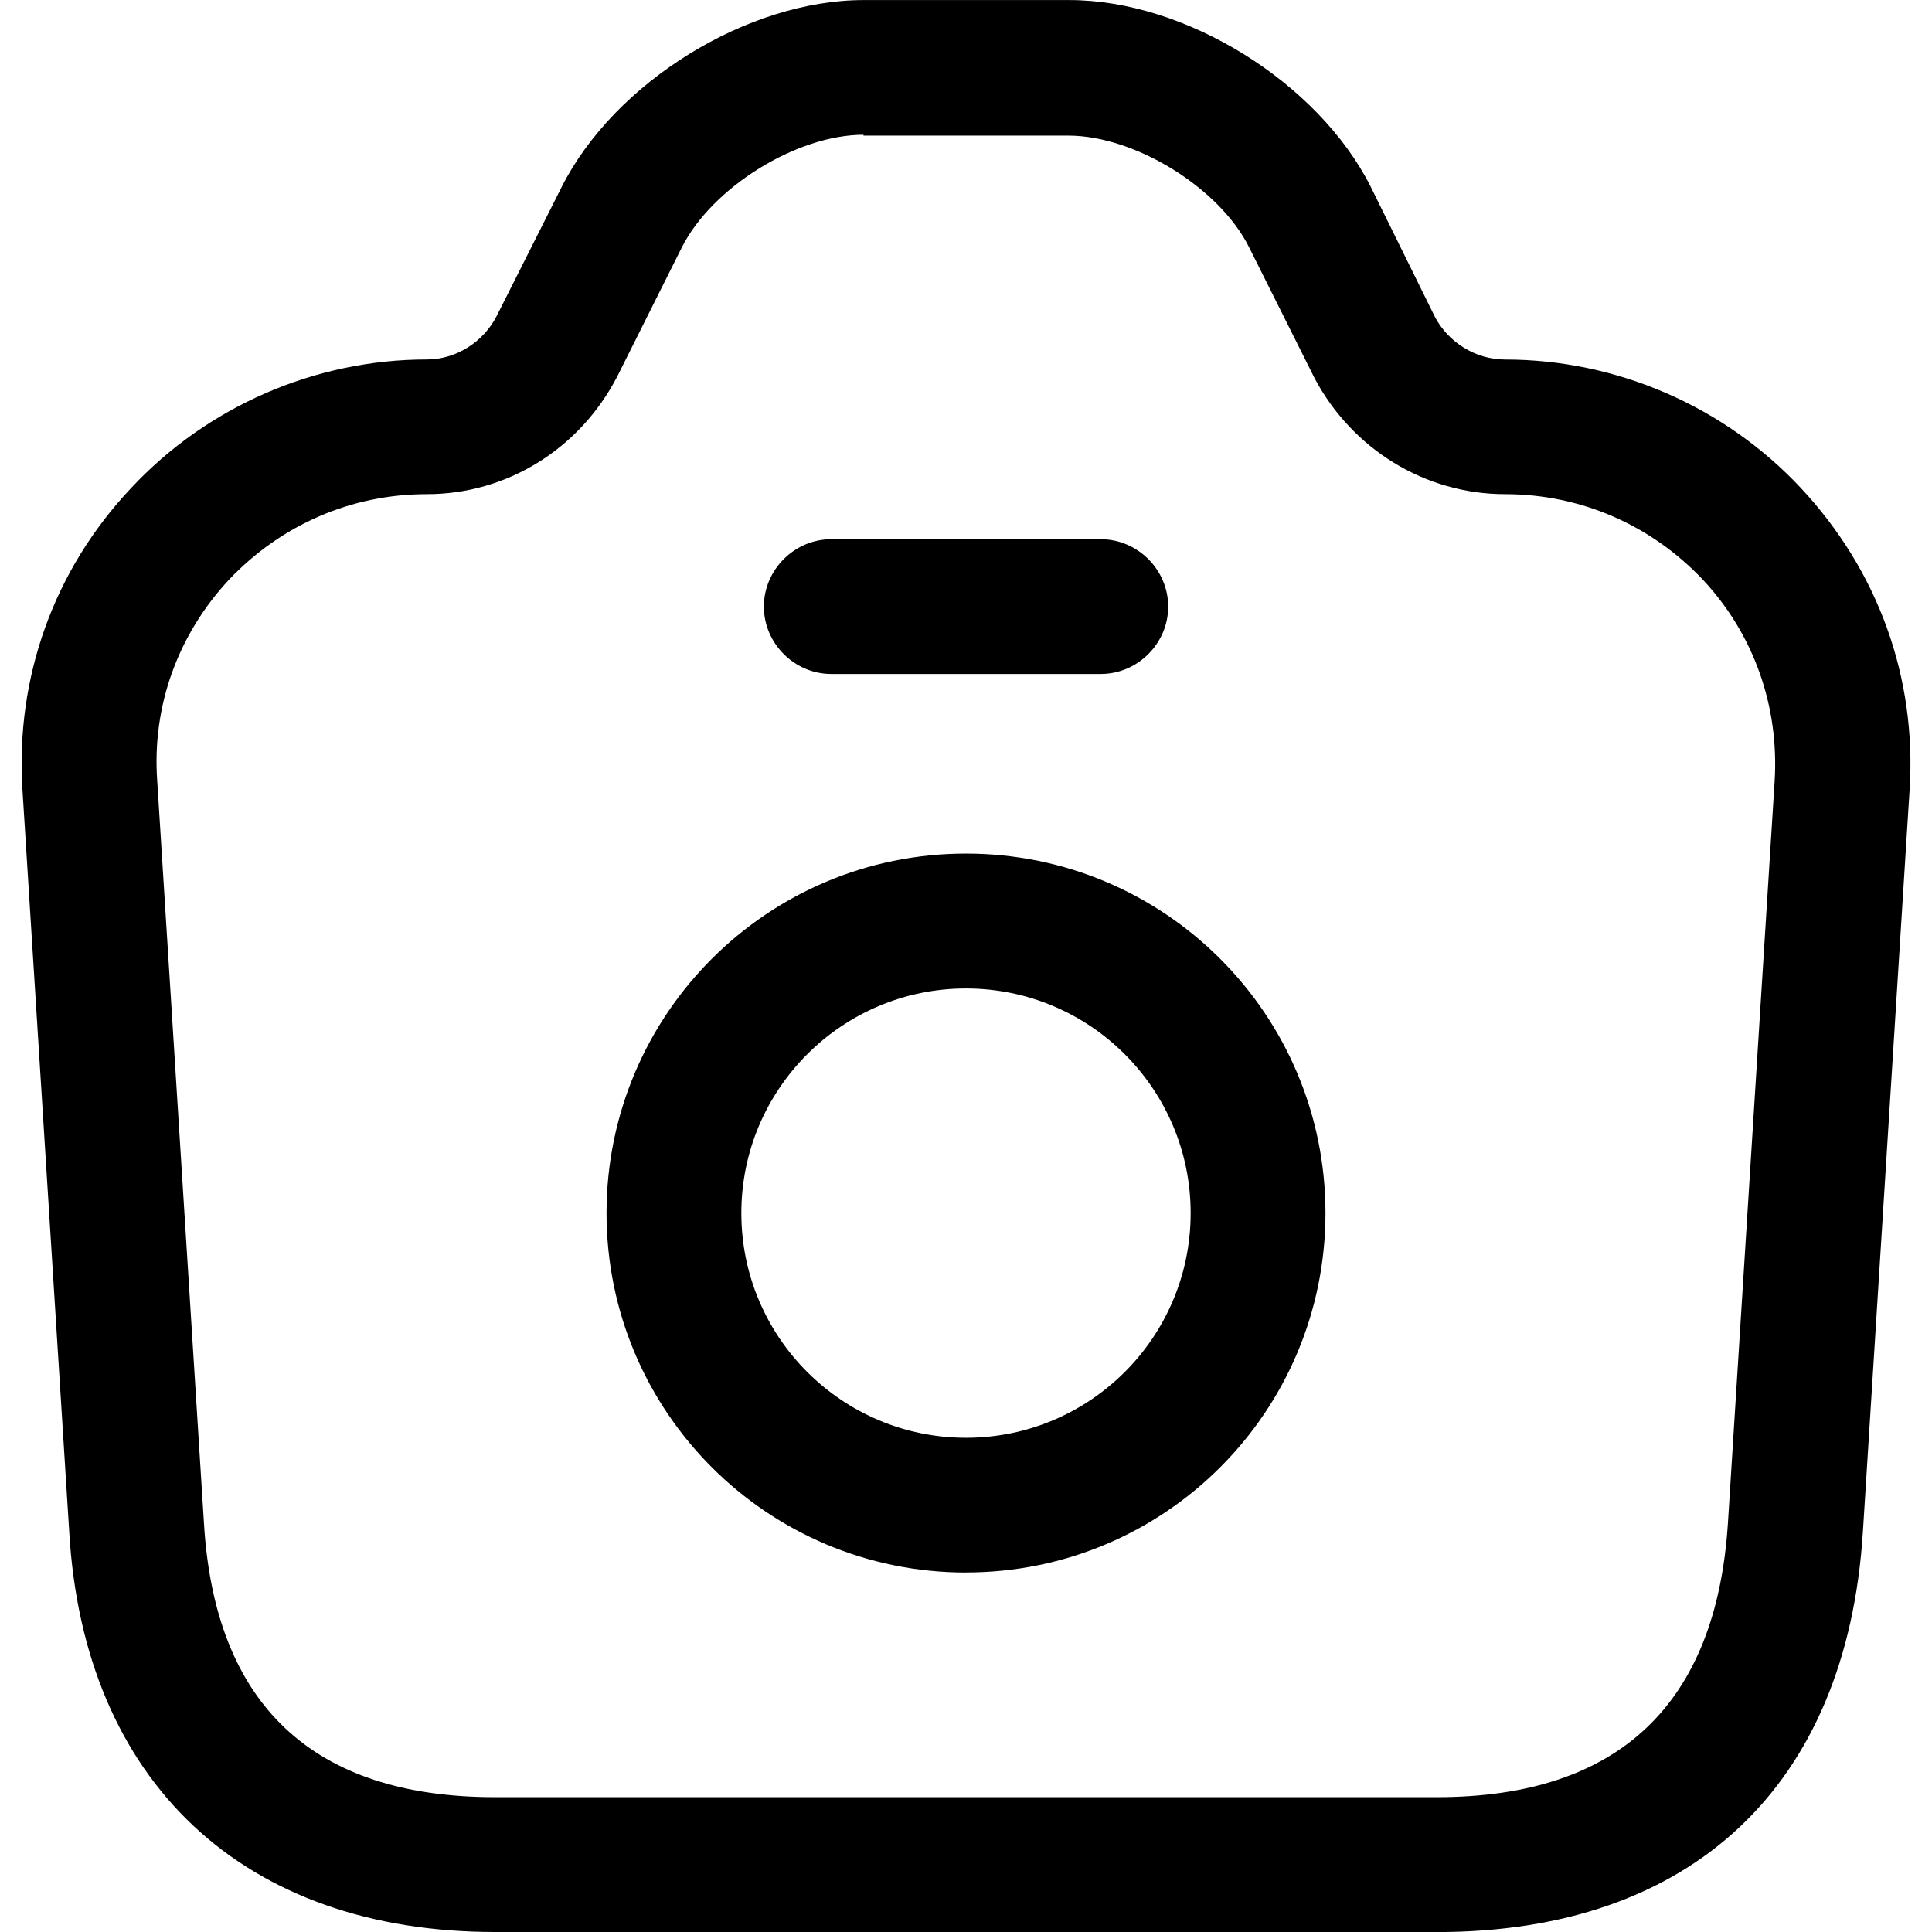
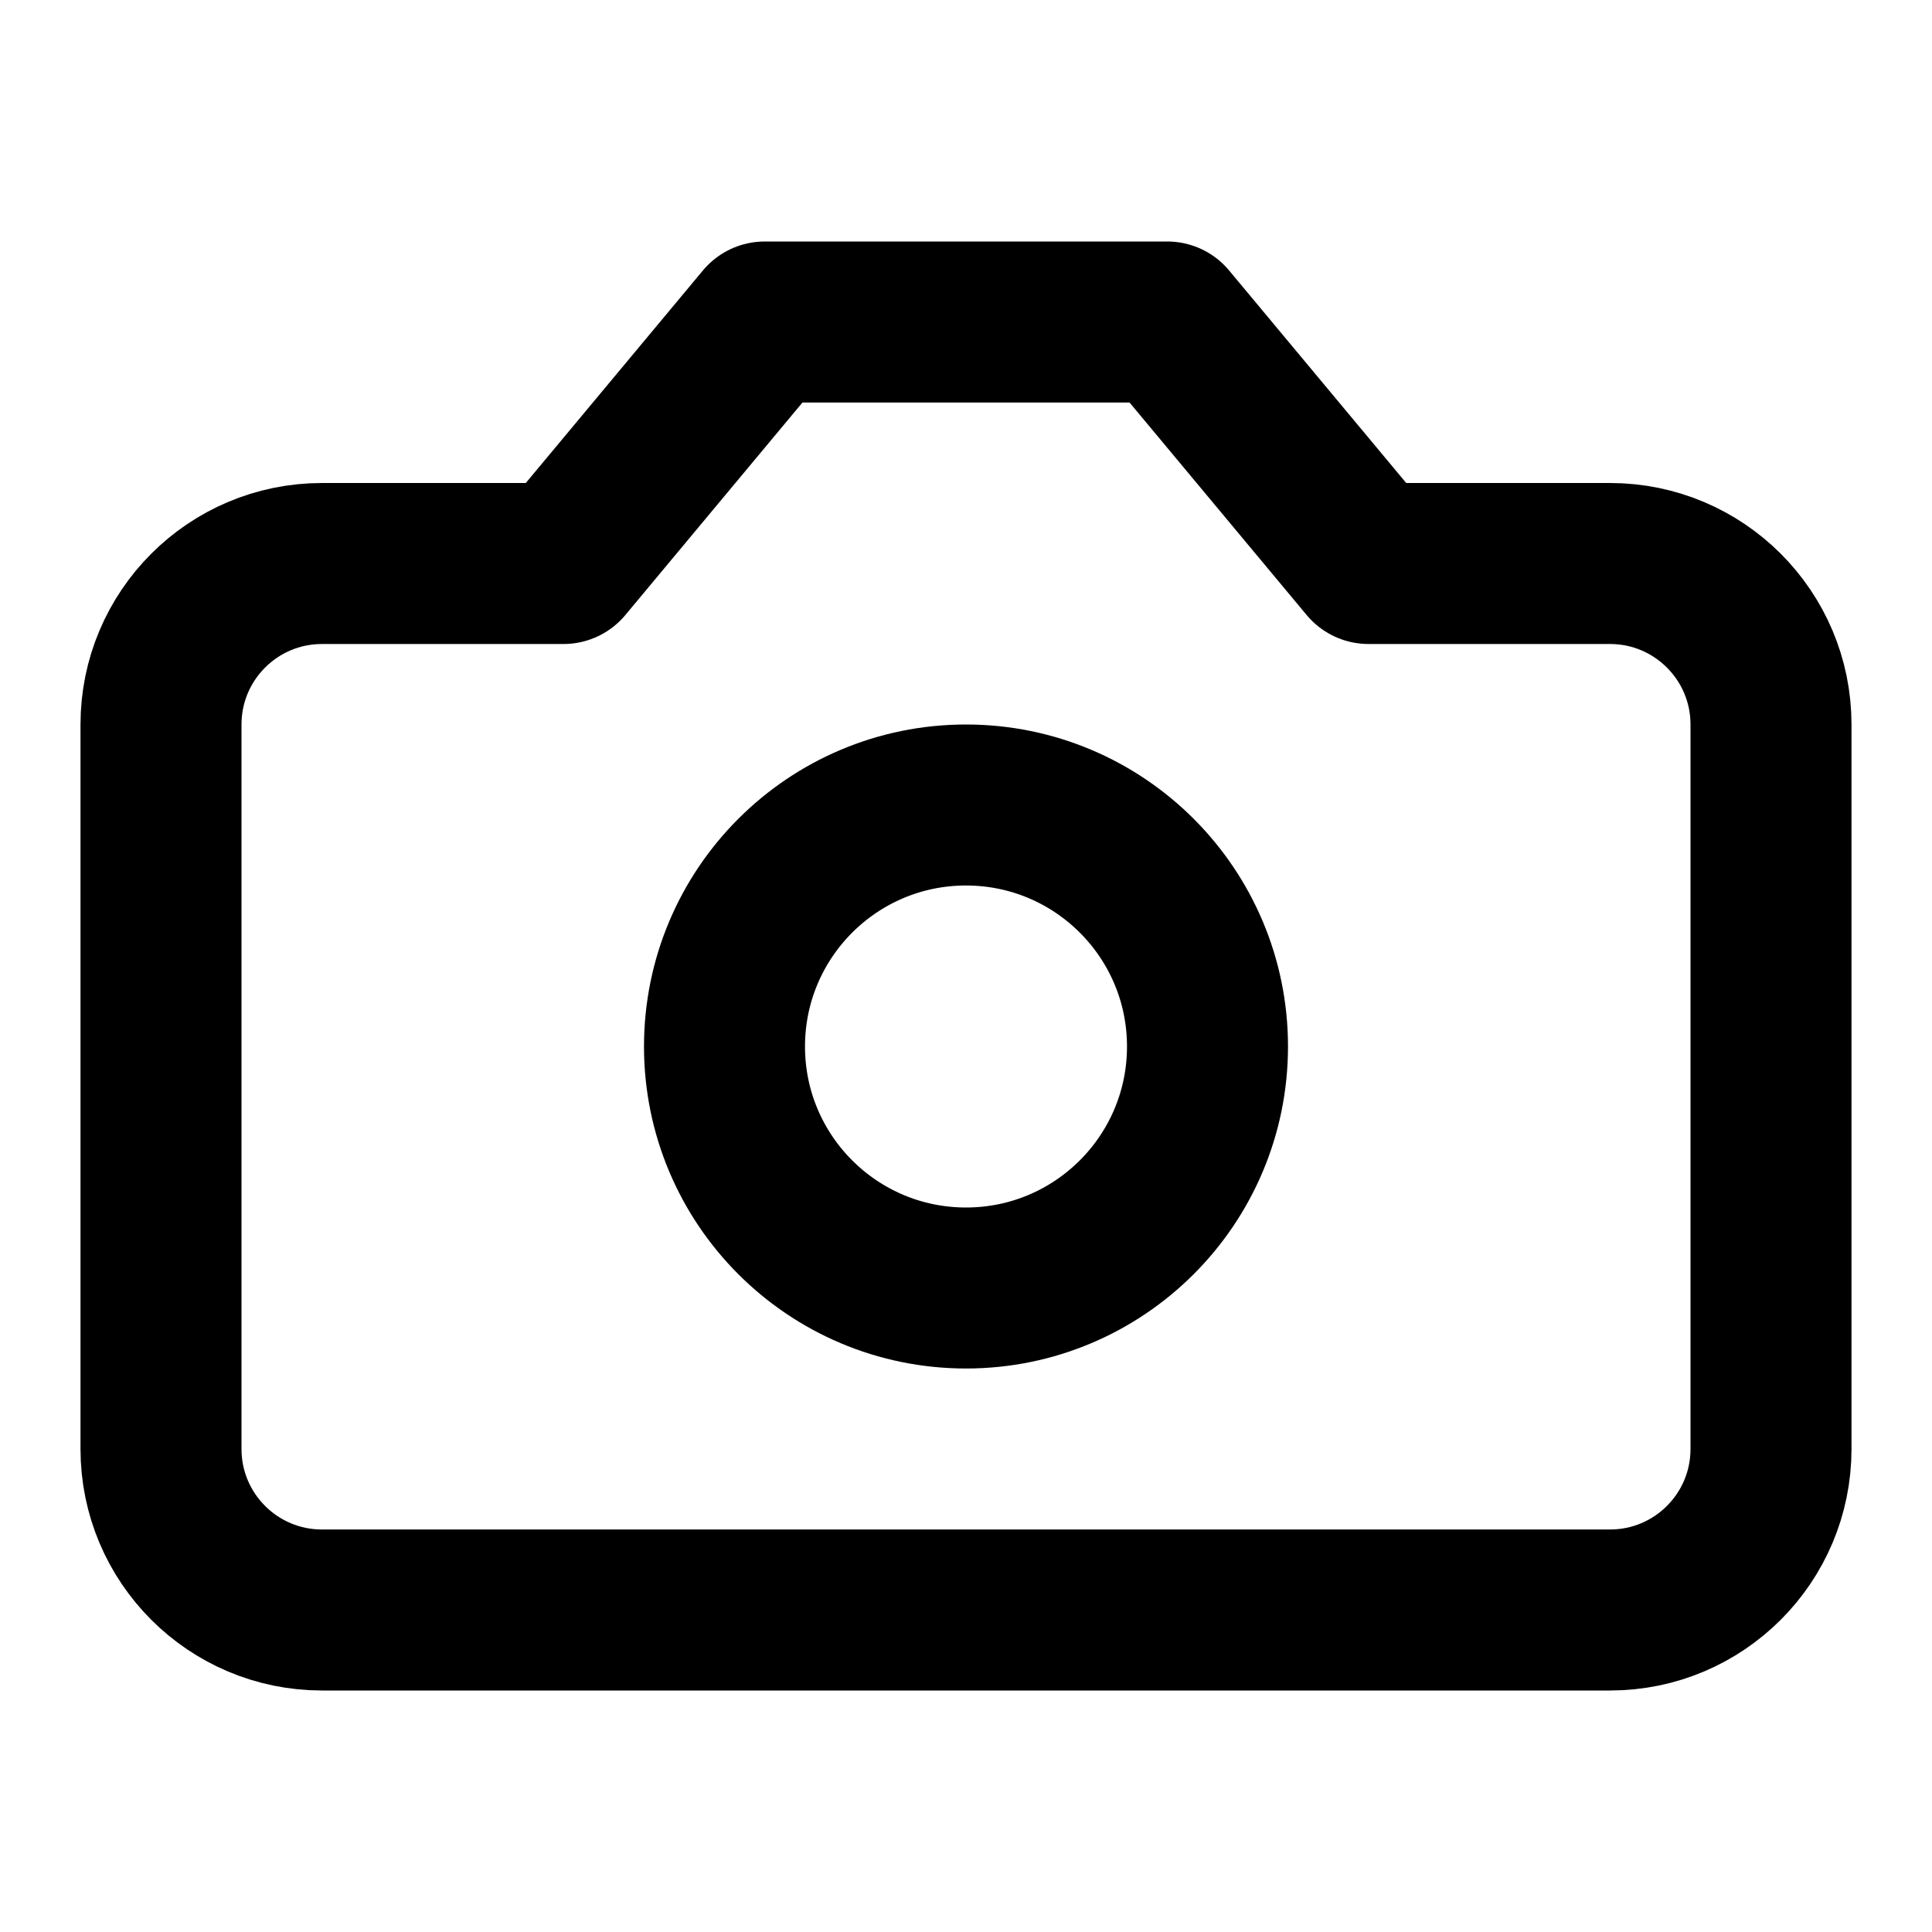
- <svg xmlns="http://www.w3.org/2000/svg" version="1.1" width="32" height="32" viewBox="0 0 32 32">
-   <path d="M23.799 32h-15.598c-4.167 0-6.817-2.486-7.055-6.638l-0.774-12.279c-0.119-1.86 0.521-3.646 1.801-5.001 1.265-1.354 3.051-2.128 4.897-2.128 0.476 0 0.938-0.283 1.161-0.729l1.072-2.128c0.878-1.741 3.081-3.096 5.001-3.096h3.408c1.92 0 4.108 1.354 4.986 3.081l1.072 2.173c0.223 0.417 0.67 0.7 1.161 0.7 1.846 0 3.632 0.774 4.897 2.128 1.28 1.369 1.92 3.14 1.801 5.001l-0.774 12.294c-0.268 4.212-2.843 6.623-7.055 6.623zM14.303 2.232c-1.101 0-2.5 0.863-3.007 1.86l-1.072 2.143c-0.625 1.206-1.831 1.95-3.155 1.95-1.25 0-2.411 0.506-3.274 1.414-0.848 0.908-1.28 2.099-1.191 3.334l0.774 12.294c0.179 3.007 1.801 4.54 4.822 4.54h15.598c3.007 0 4.629-1.533 4.822-4.54l0.774-12.294c0.074-1.235-0.342-2.426-1.191-3.334-0.863-0.908-2.024-1.414-3.274-1.414-1.325 0-2.53-0.744-3.155-1.92l-1.087-2.173c-0.491-0.982-1.89-1.846-2.992-1.846h-3.393v-0.015z" />
-   <path d="M18.233 11.163h-4.465c-0.61 0-1.116-0.506-1.116-1.116s0.506-1.116 1.116-1.116h4.465c0.61 0 1.116 0.506 1.116 1.116s-0.506 1.116-1.116 1.116z" />
-   <path d="M16 26.046c-3.289 0-5.954-2.664-5.954-5.954s2.664-5.954 5.954-5.954c3.289 0 5.954 2.664 5.954 5.954s-2.664 5.953-5.953 5.953zM16 16.372c-2.054 0-3.721 1.667-3.721 3.721s1.667 3.721 3.721 3.721c2.054 0 3.721-1.667 3.721-3.721s-1.667-3.721-3.721-3.721z" />
+ <svg xmlns="http://www.w3.org/2000/svg" width="24" height="24" viewBox="0 0 24 24" fill="none" stroke="currentColor" stroke-width="2" stroke-linecap="round" stroke-linejoin="round">
+   <path d="M14.5 4h-5L7 7H4a2 2 0 0 0-2 2v9a2 2 0 0 0 2 2h16a2 2 0 0 0 2-2V9a2 2 0 0 0-2-2h-3l-2.5-3z" />
+   <circle cx="12" cy="13" r="3" />
</svg>
